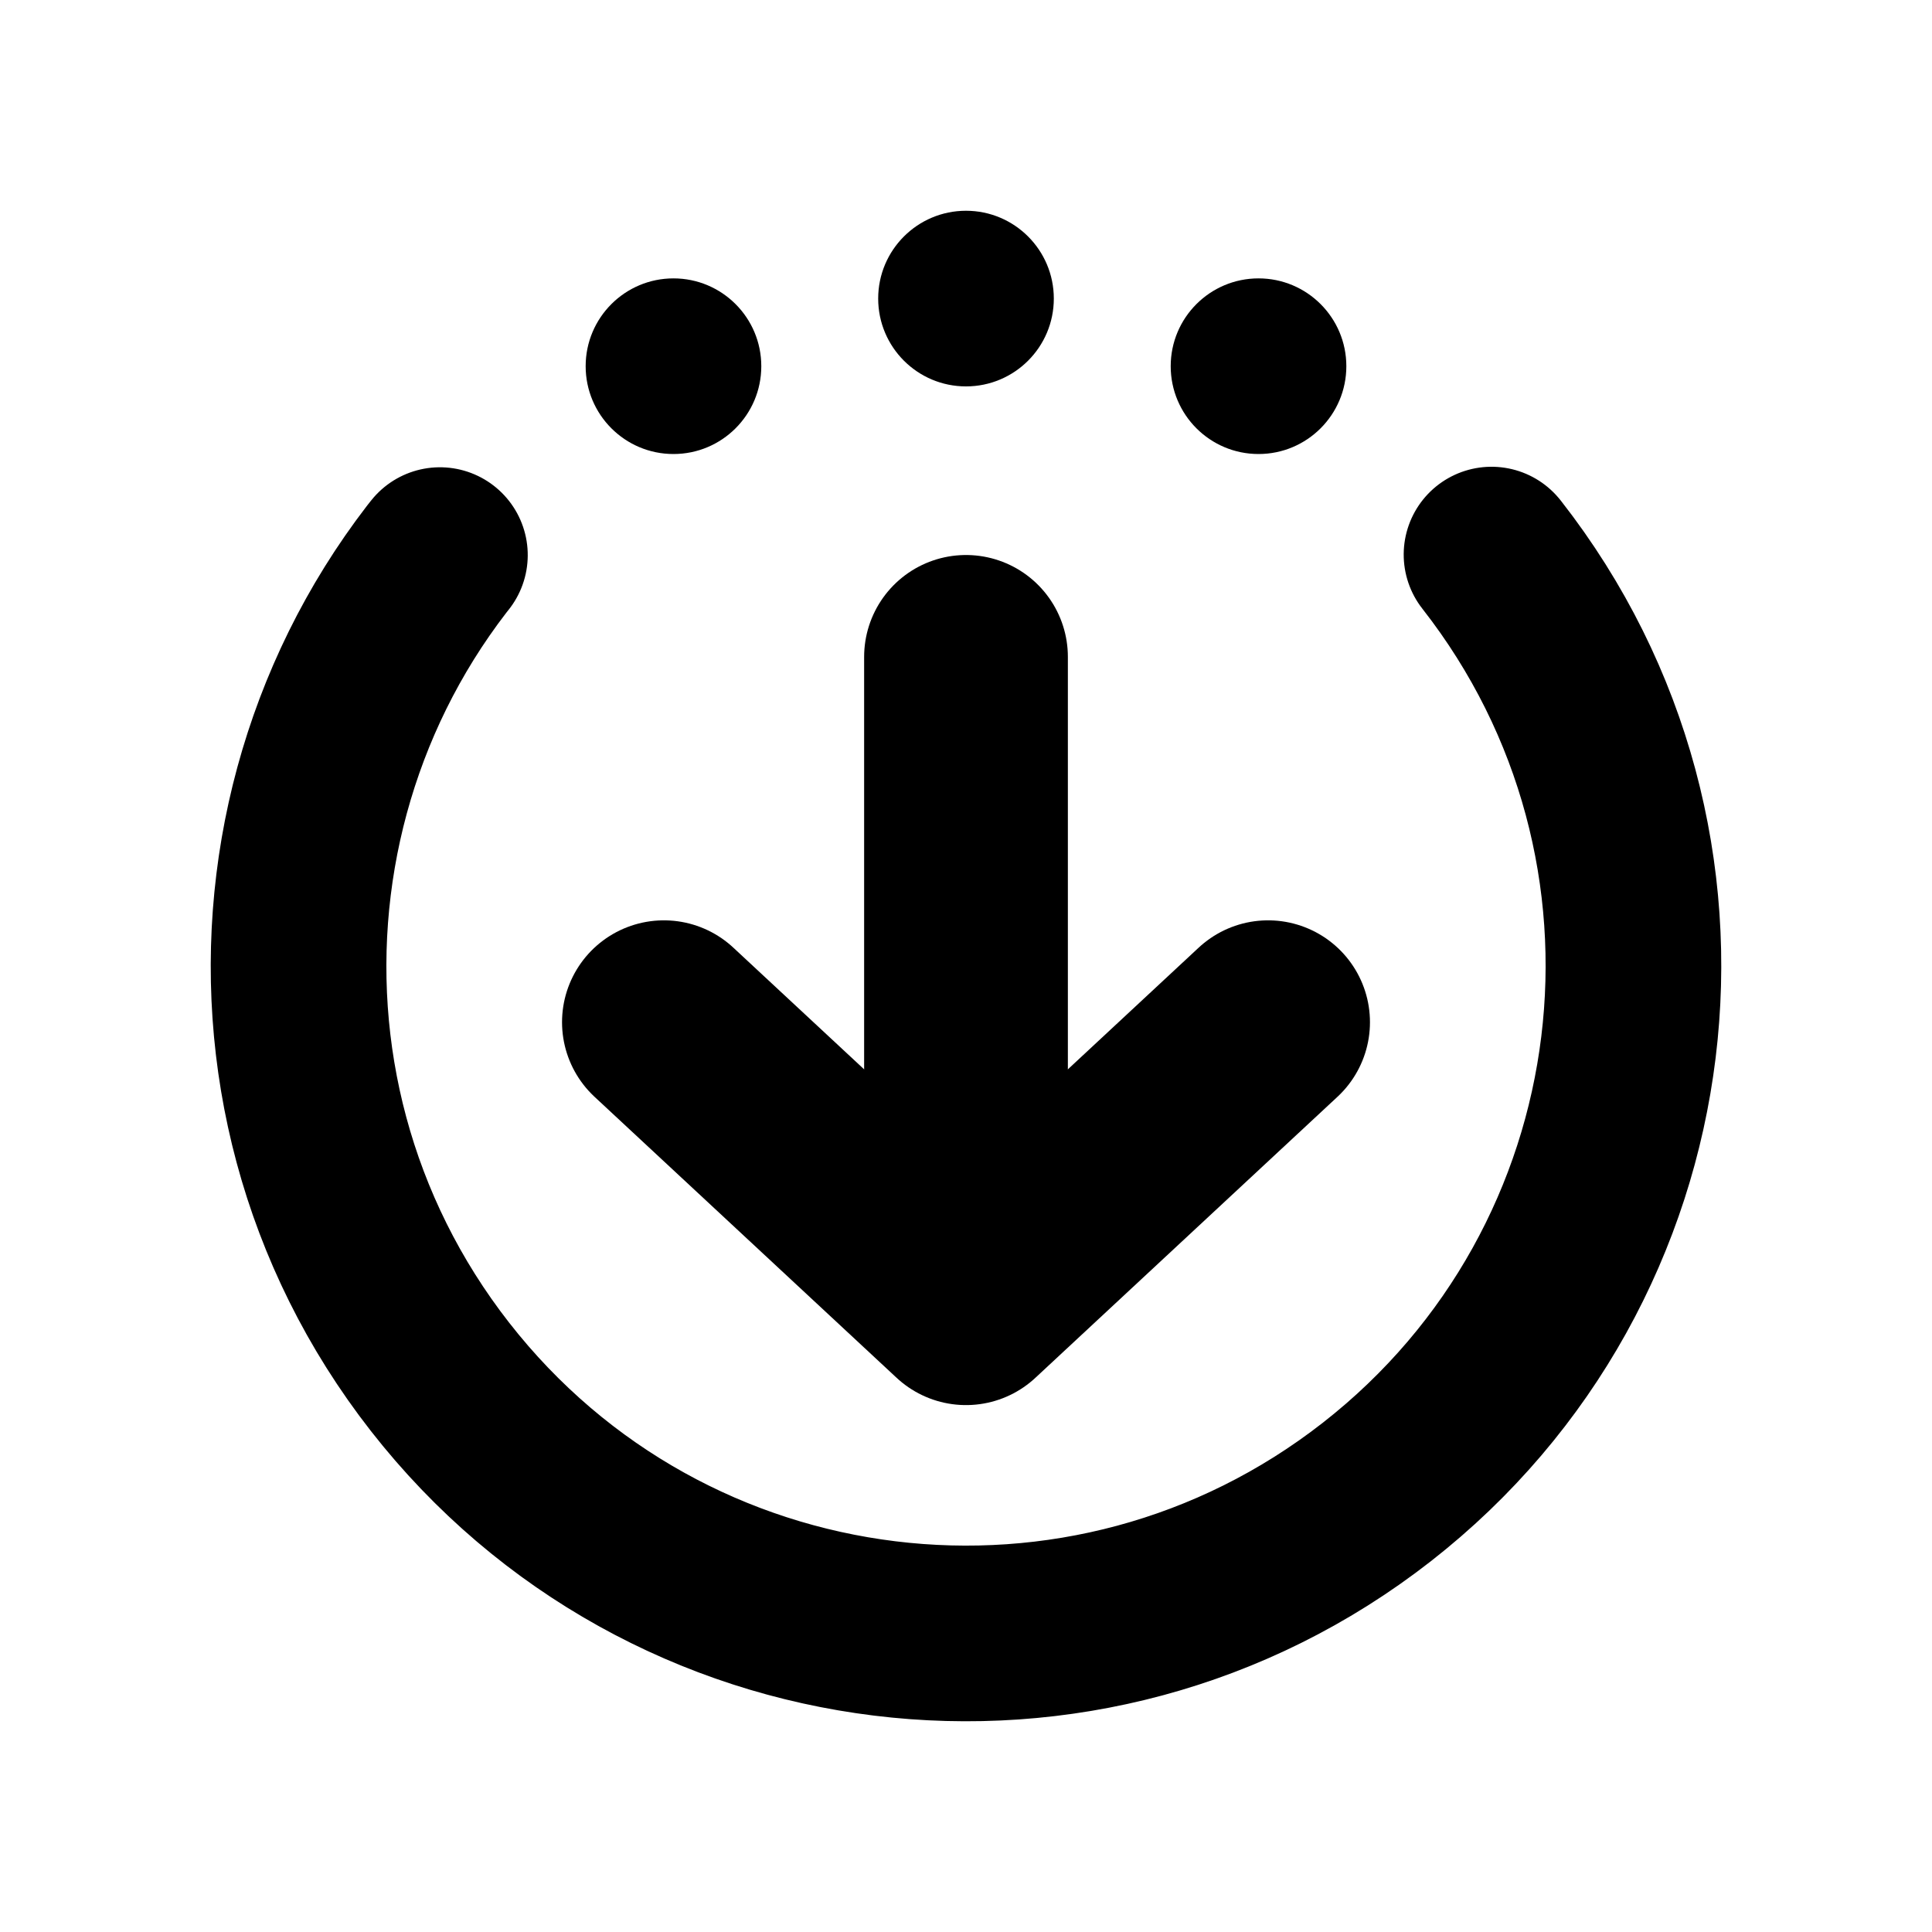
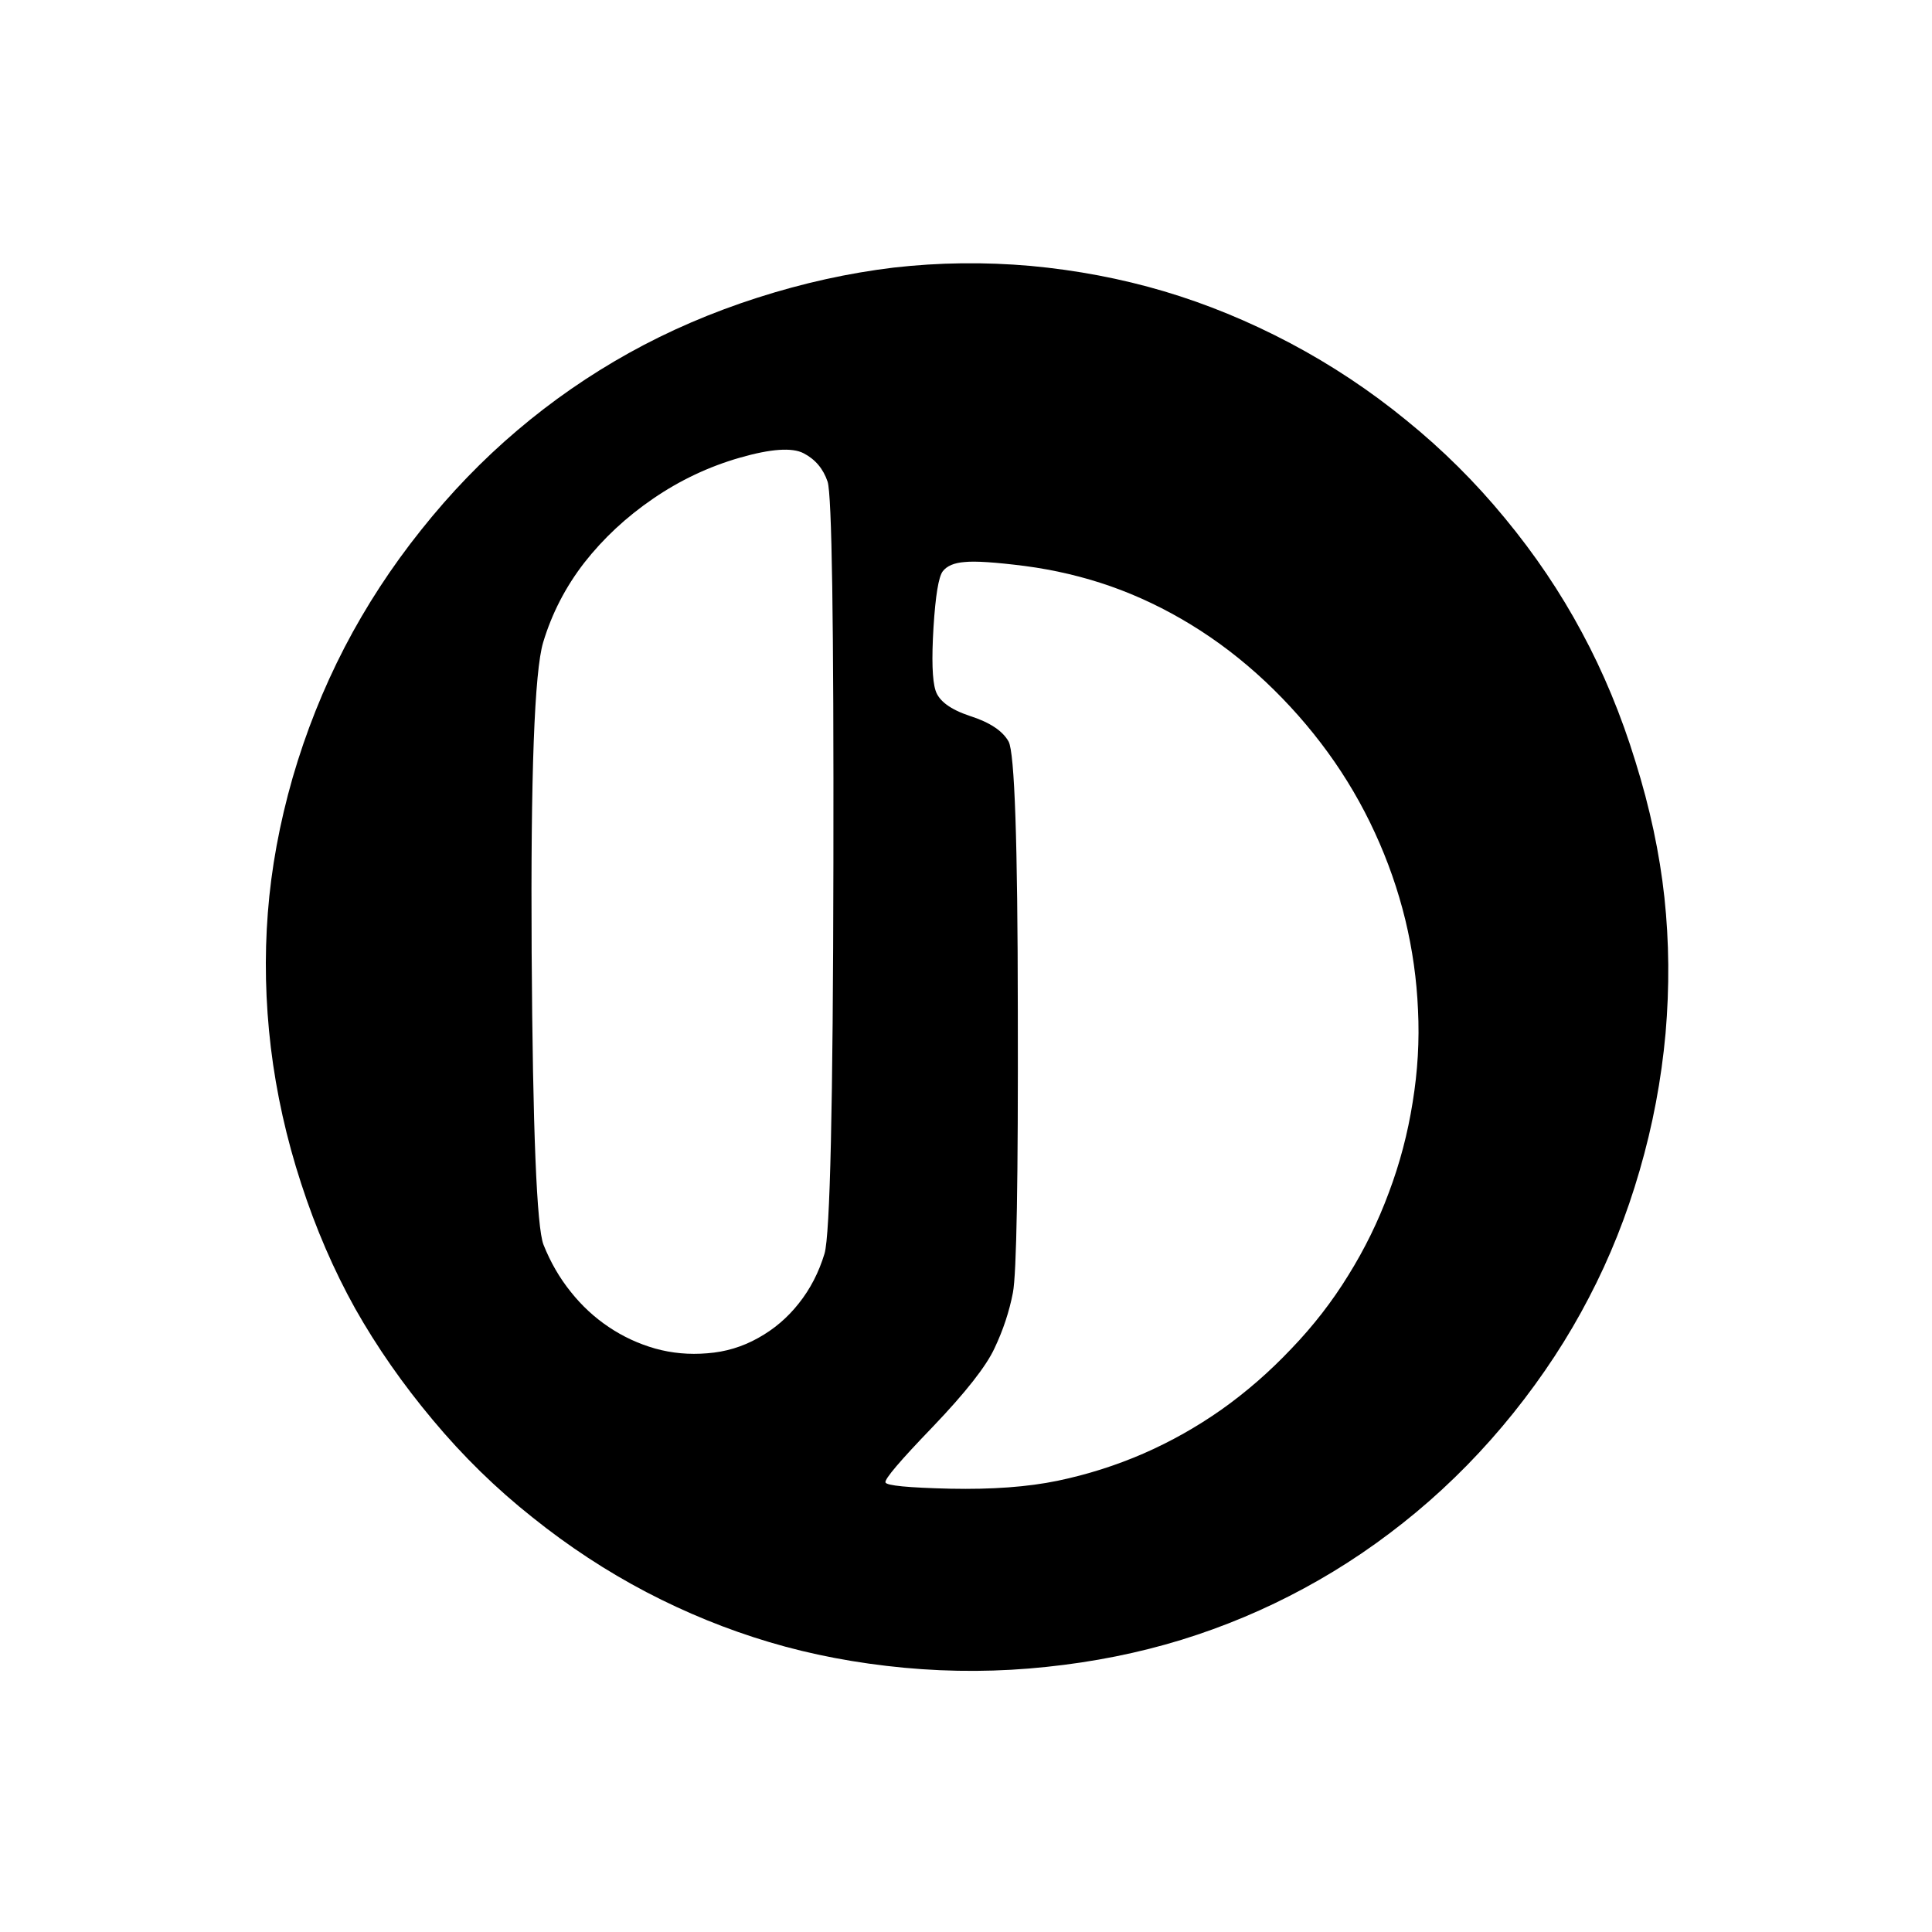
<svg xmlns="http://www.w3.org/2000/svg" width="22" height="22" viewBox="0 0 22 22">
-   <g fill="none" stroke="#000" stroke-linecap="round" stroke-linejoin="round">
-     <circle cx="11" cy="11" r="7.6" stroke-width="2" stroke-dasharray="33.96 13.79" transform="rotate(-38 11 11)" />
-     <g fill="#000" stroke="none">
-       <circle cx="7.669" cy="4.17" r="1" />
-       <circle cx="11" cy="3.4" r="1" />
-       <circle cx="14.331" cy="4.17" r="1" />
-     </g>
-     <line x1="11" y1="7.48" x2="11" y2="13.08" stroke-width="2.32" />
-     <polyline points="7.56,11.64 11,14.84 14.44,11.64" stroke-width="2.32" />
-   </g>
+   <path fill="#000000" fill-rule="evenodd" d="M 10.177 3.047 Q 9.404 3.140 8.625 3.390 Q 7.845 3.640 7.163 4.019 Q 6.482 4.398 5.890 4.901 Q 5.298 5.403 4.796 6.034 Q 4.290 6.667 3.924 7.371 Q 3.558 8.078 3.332 8.857 Q 3.108 9.639 3.050 10.393 Q 2.991 11.149 3.084 11.928 Q 3.179 12.710 3.429 13.476 Q 3.678 14.243 4.044 14.900 Q 4.415 15.557 4.929 16.170 Q 5.444 16.788 6.064 17.279 Q 6.680 17.773 7.361 18.130 Q 8.041 18.485 8.760 18.699 Q 9.480 18.914 10.296 18.991 Q 11.112 19.067 11.917 18.981 Q 12.723 18.897 13.453 18.673 Q 14.185 18.447 14.852 18.085 Q 15.522 17.723 16.125 17.221 Q 16.730 16.717 17.234 16.089 Q 17.740 15.458 18.093 14.777 Q 18.449 14.097 18.671 13.328 Q 18.894 12.561 18.966 11.767 Q 19.034 10.976 18.953 10.220 Q 18.871 9.465 18.623 8.672 Q 18.380 7.880 18.012 7.199 Q 17.648 6.519 17.137 5.901 Q 16.631 5.285 16.013 4.785 Q 15.397 4.281 14.691 3.907 Q 13.985 3.534 13.255 3.317 Q 12.525 3.101 11.736 3.028 Q 10.950 2.959 10.177 3.047 Z  M 11.67 6.445 Q 12.178 6.512 12.647 6.676 Q 13.119 6.842 13.565 7.115 Q 14.01 7.387 14.409 7.761 Q 14.805 8.134 15.12 8.567 Q 15.434 8.999 15.656 9.482 Q 15.878 9.964 16.002 10.472 Q 16.125 10.981 16.147 11.5 Q 16.173 12.021 16.086 12.553 Q 16.002 13.084 15.815 13.58 Q 15.632 14.075 15.354 14.521 Q 15.079 14.969 14.704 15.359 Q 14.334 15.75 13.911 16.05 Q 13.489 16.347 13.02 16.552 Q 12.55 16.756 12.042 16.862 Q 11.534 16.967 10.819 16.952 Q 10.104 16.935 10.083 16.881 Q 10.063 16.827 10.623 16.246 Q 11.183 15.66 11.325 15.352 Q 11.472 15.042 11.534 14.721 Q 11.597 14.398 11.59 11.512 Q 11.588 8.631 11.485 8.444 Q 11.383 8.261 11.045 8.153 Q 10.709 8.041 10.653 7.862 Q 10.597 7.688 10.63 7.143 Q 10.664 6.601 10.735 6.506 Q 10.806 6.413 10.985 6.4 Q 11.166 6.381 11.67 6.445 Z  M 9.152 5.162 Q 9.35 5.265 9.424 5.485 Q 9.497 5.707 9.49 9.829 Q 9.484 13.952 9.389 14.275 Q 9.292 14.596 9.096 14.842 Q 8.903 15.087 8.633 15.236 Q 8.364 15.387 8.054 15.41 Q 7.746 15.436 7.46 15.356 Q 7.176 15.275 6.932 15.111 Q 6.687 14.947 6.499 14.71 Q 6.308 14.473 6.189 14.174 Q 6.073 13.879 6.054 10.845 Q 6.036 7.811 6.185 7.315 Q 6.334 6.82 6.654 6.407 Q 6.98 5.991 7.436 5.679 Q 7.895 5.364 8.424 5.212 Q 8.956 5.059 9.152 5.162 Z" />
</svg>
